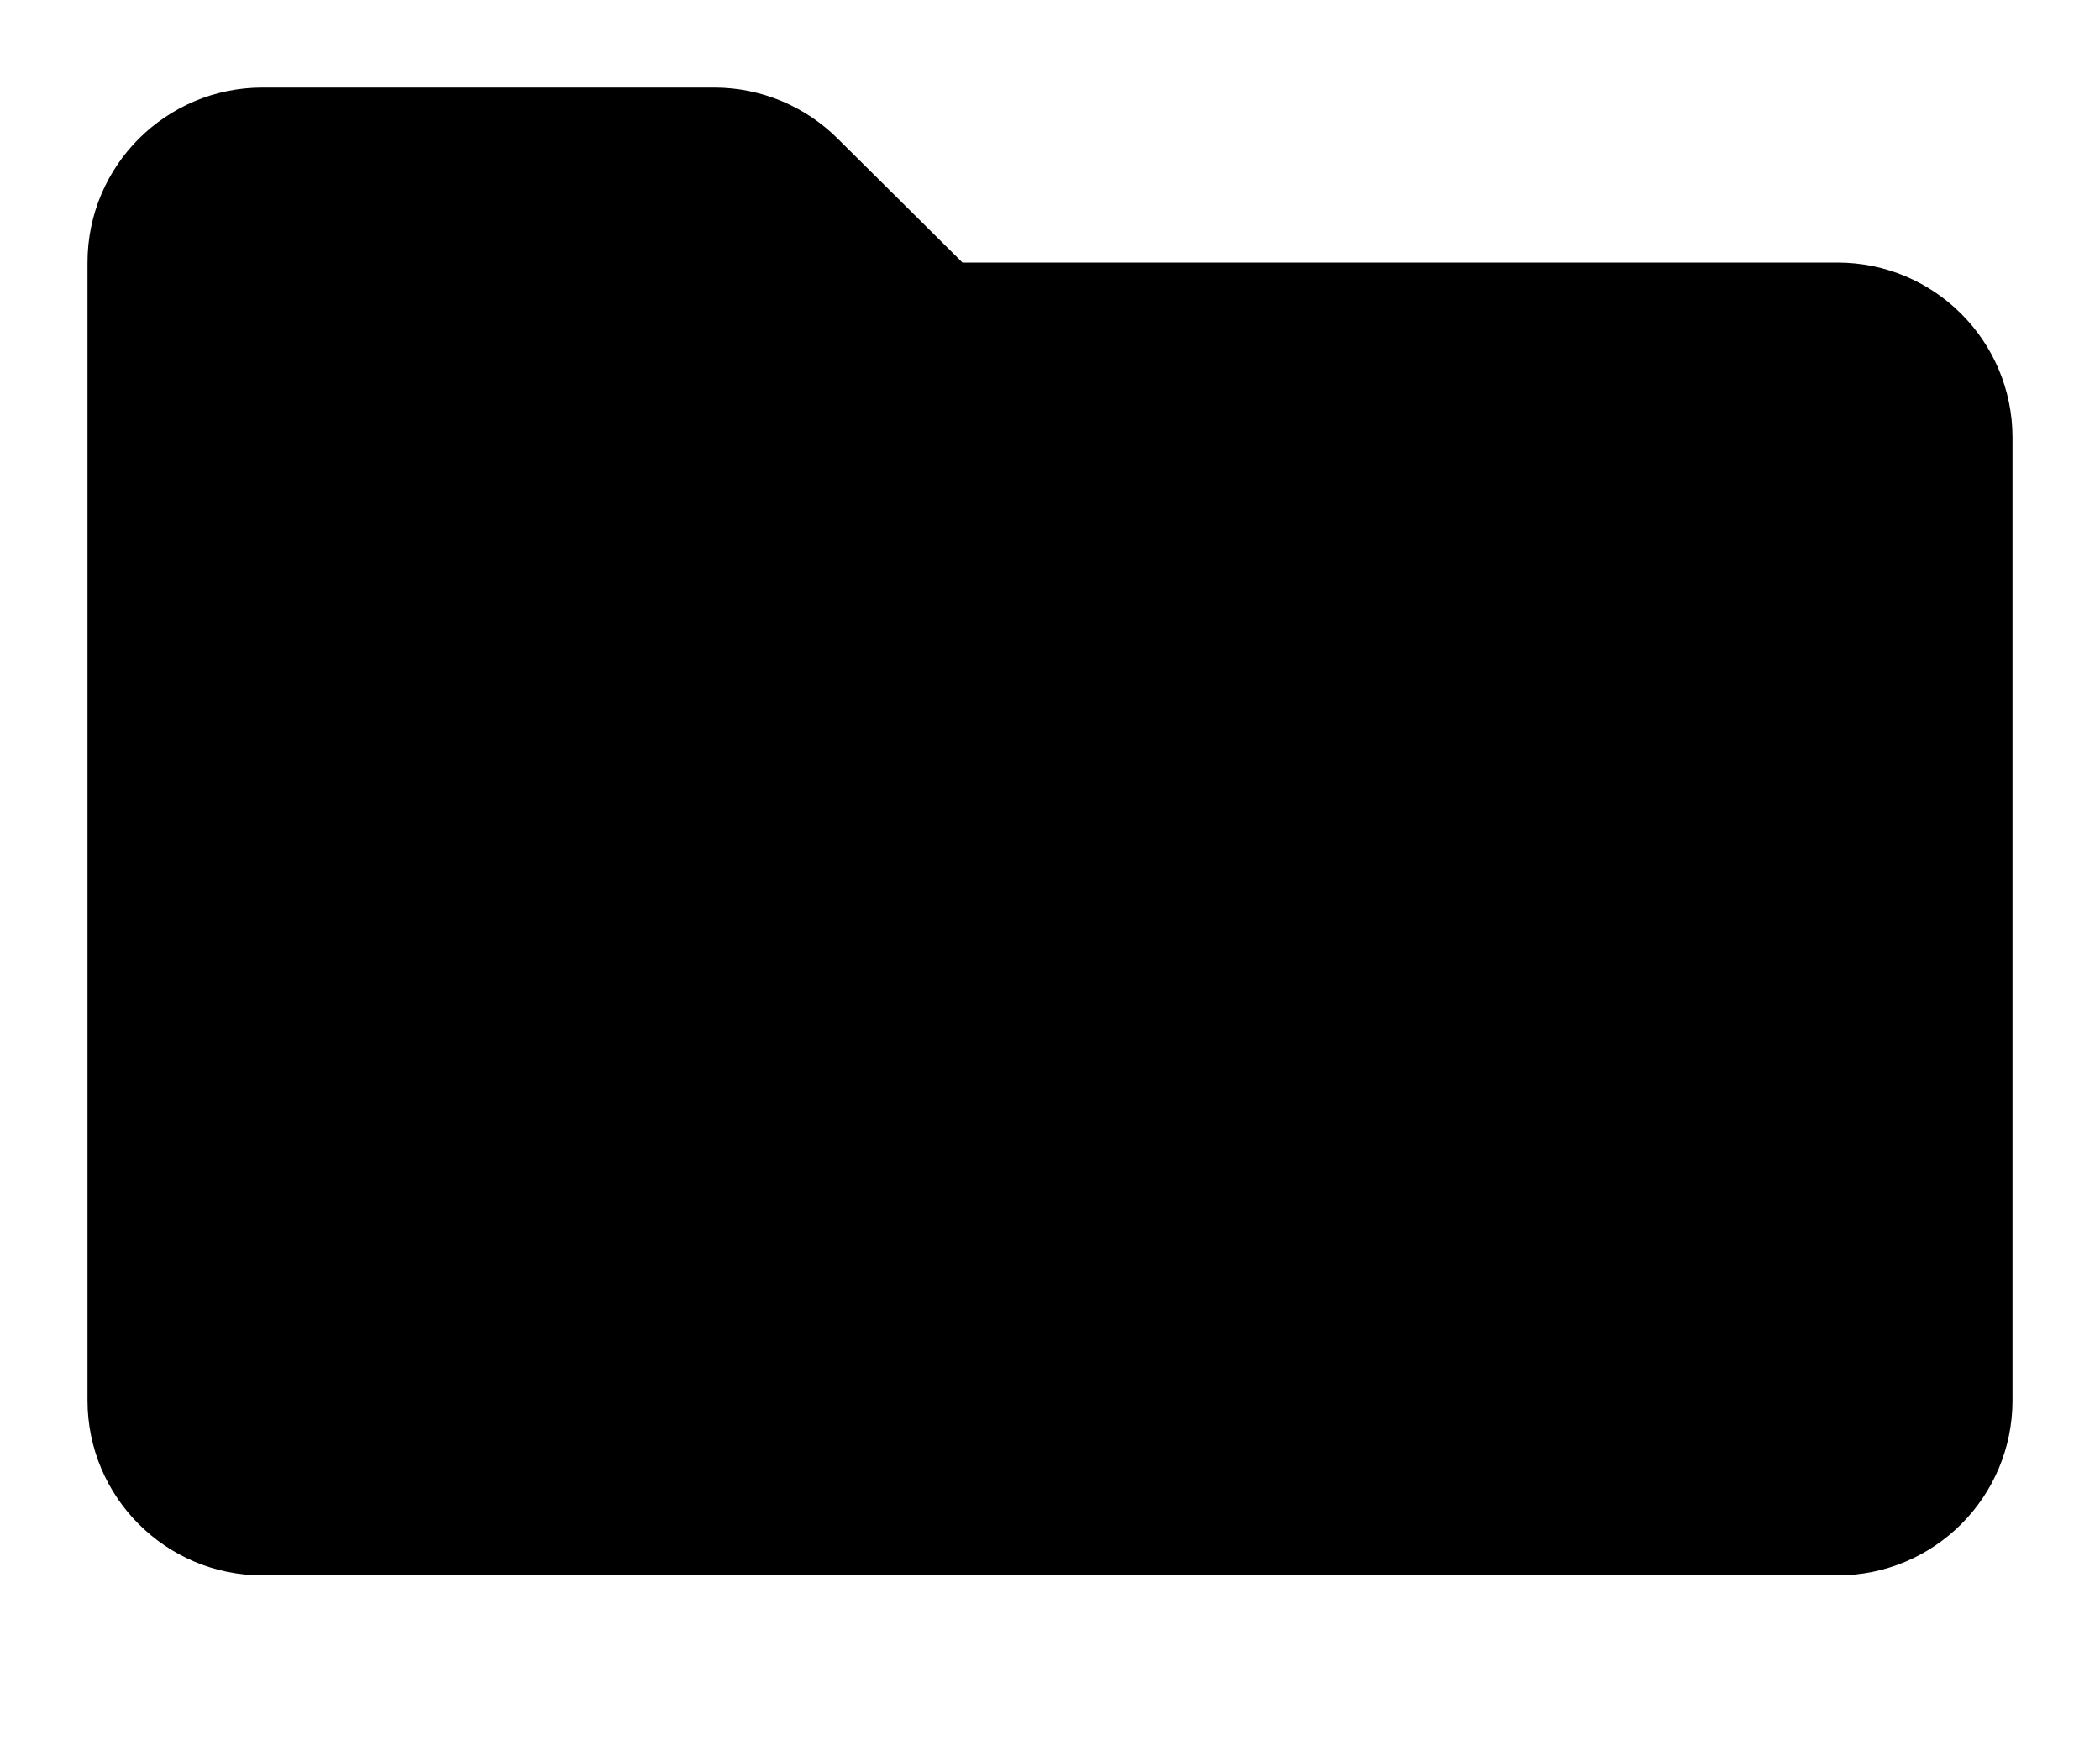
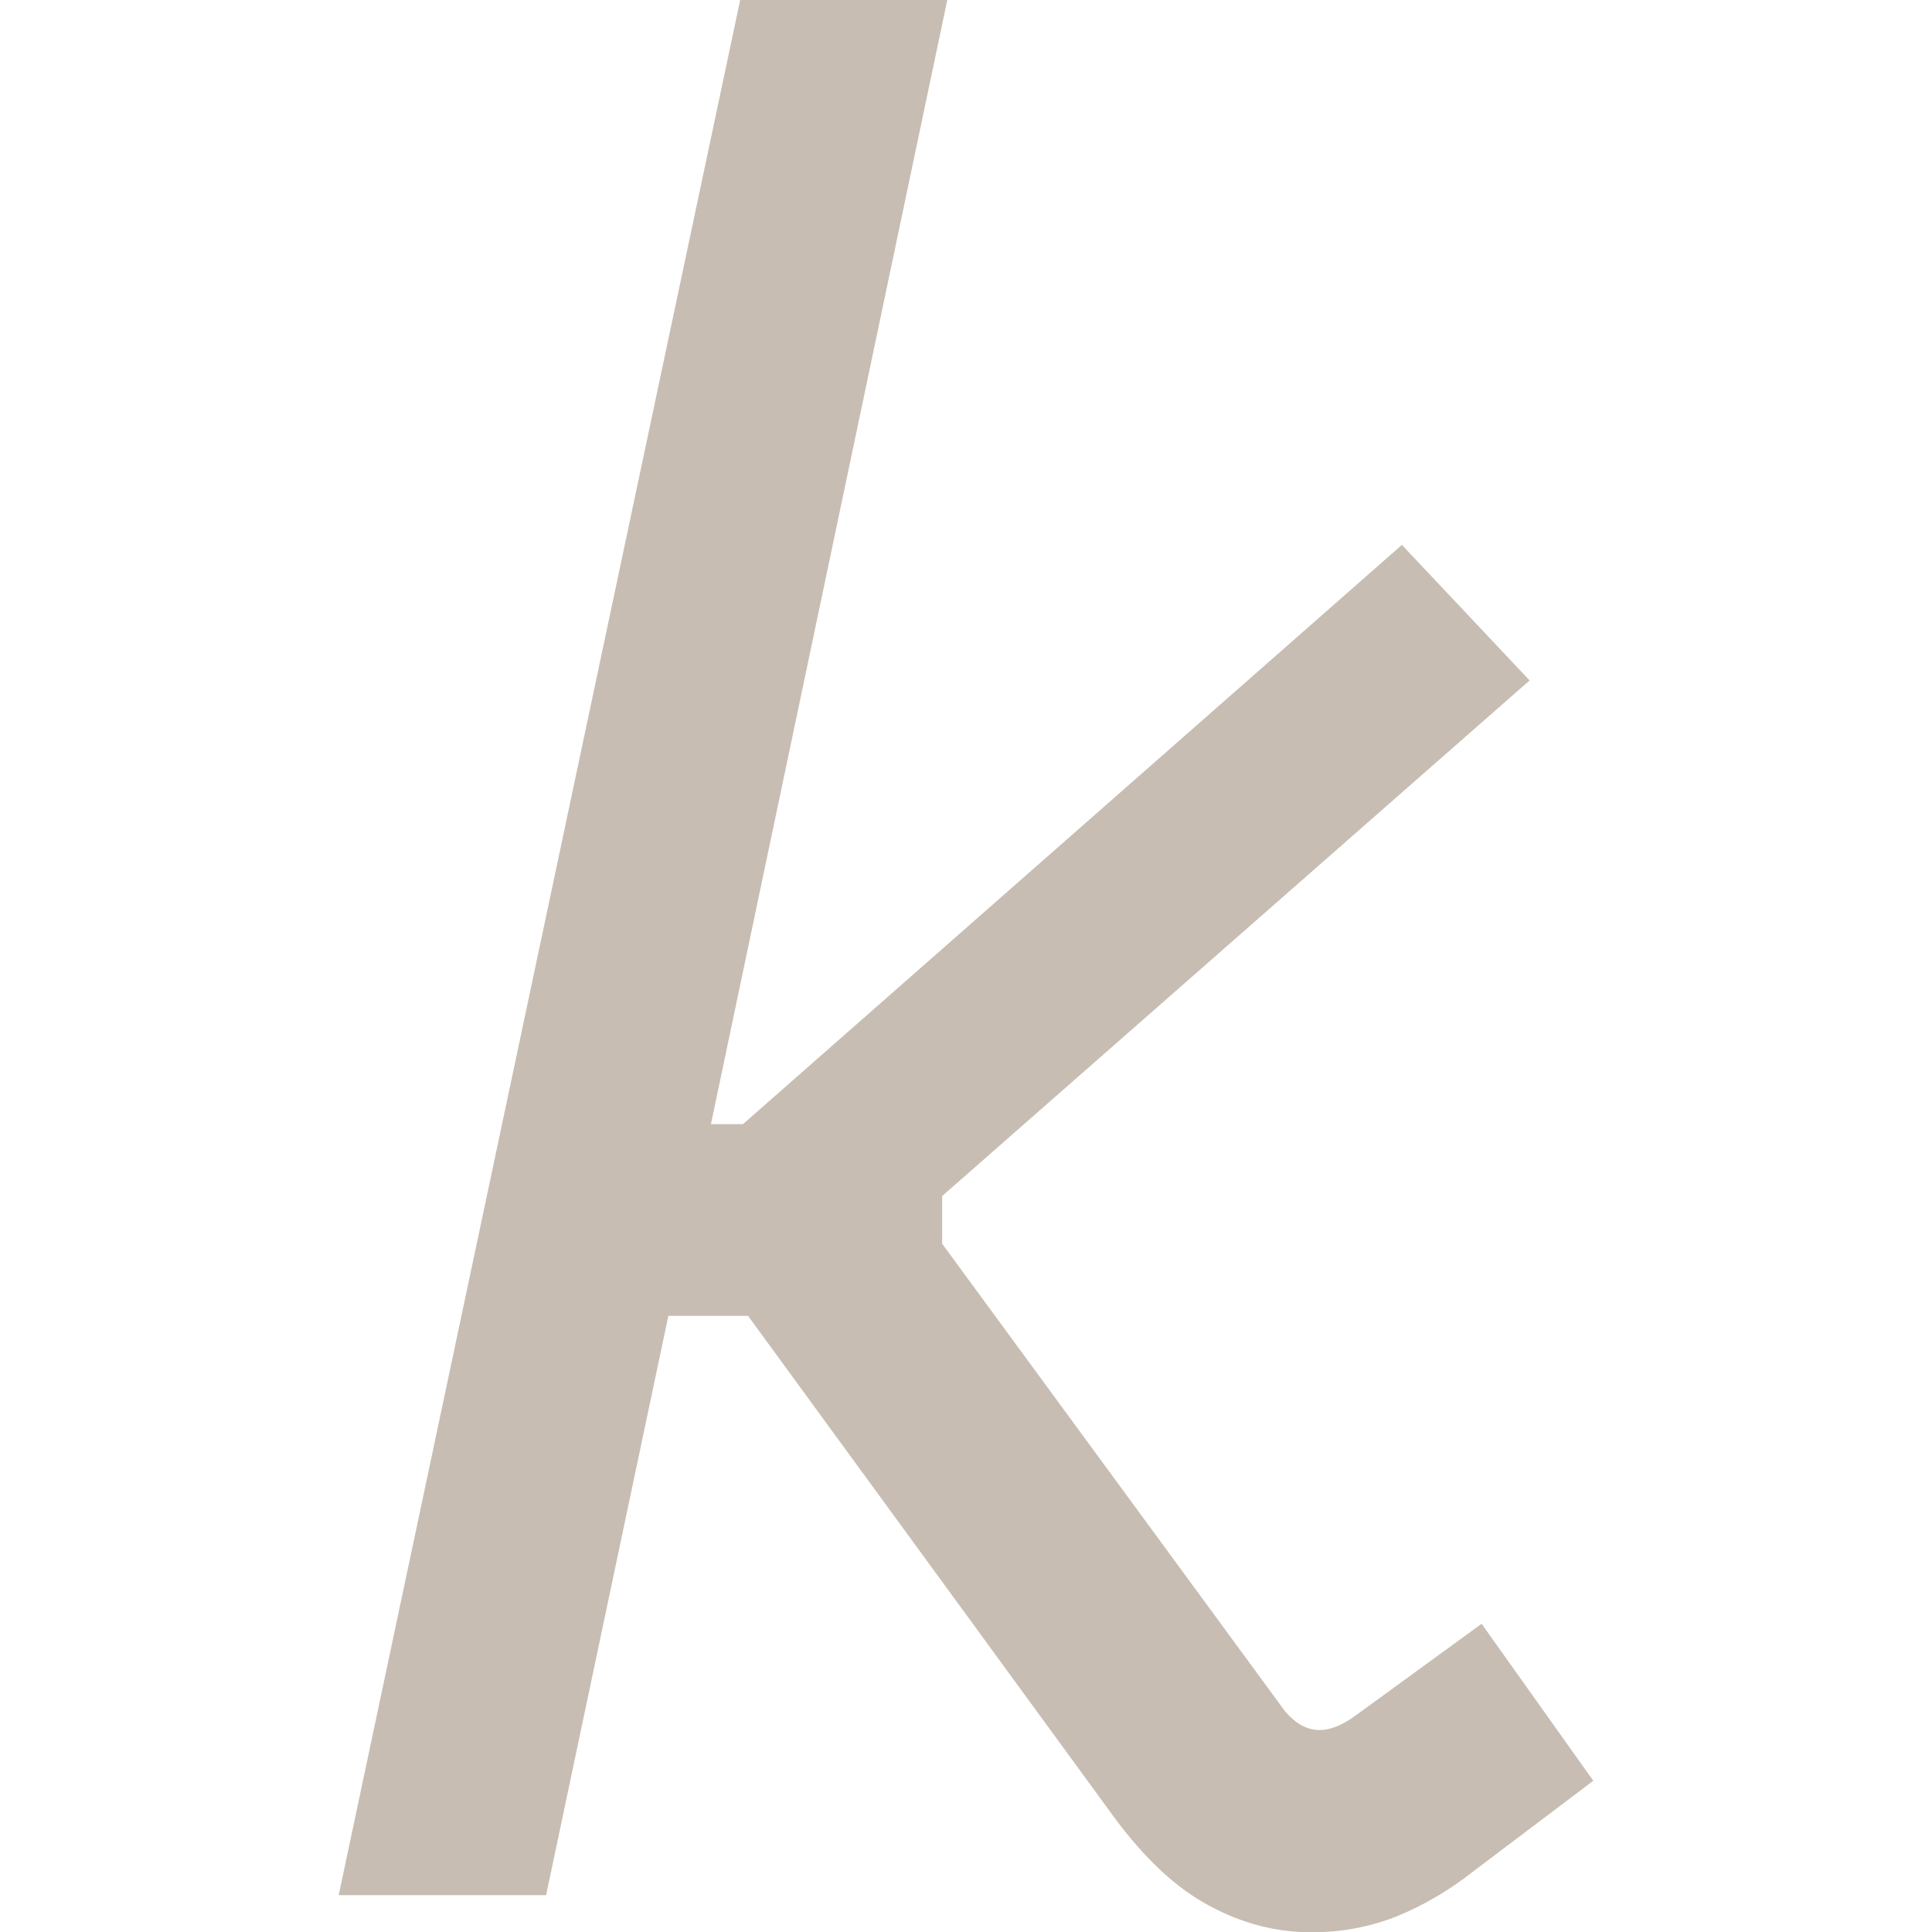
- <svg class="FolderItem-module__iconSvg" viewBox="0 0 24 20" focusable="false">
-   <path d="M1 3a2 2 0 0 1 2-2h5.17a2 2 0 0 1 1.41.59L11 3h10a2 2 0 0 1 2 2v11a2 2 0 0 1-2 2H3a2 2 0 0 1-2-2V3z" />
+ <svg xmlns="http://www.w3.org/2000/svg" id="Layer_1" data-name="Layer 1" viewBox="0 0 64 64">
+   <defs>
+     <style>
+       .cls-1 {
+         fill: #c7bdb2;
+         stroke-width: 0px;
+       }
+     </style>
+   </defs>
+   <path class="cls-1" d="m31.38,0l-7.83,37.24h1.06l21.83-19.19,4.23,4.49-19.46,17.08v1.58l11.36,15.49c.35.41.73.62,1.14.62.35,0,.73-.15,1.14-.44l4.23-3.08,3.7,5.2-3.96,2.99c-.82.65-1.67,1.14-2.55,1.5-.88.35-1.82.53-2.82.53-1.18,0-2.3-.29-3.39-.88-1.09-.58-2.13-1.55-3.13-2.9l-12.15-16.64h-2.64l-4.05,19.19h-6.87L24.52,0h6.87Z" />
</svg>
